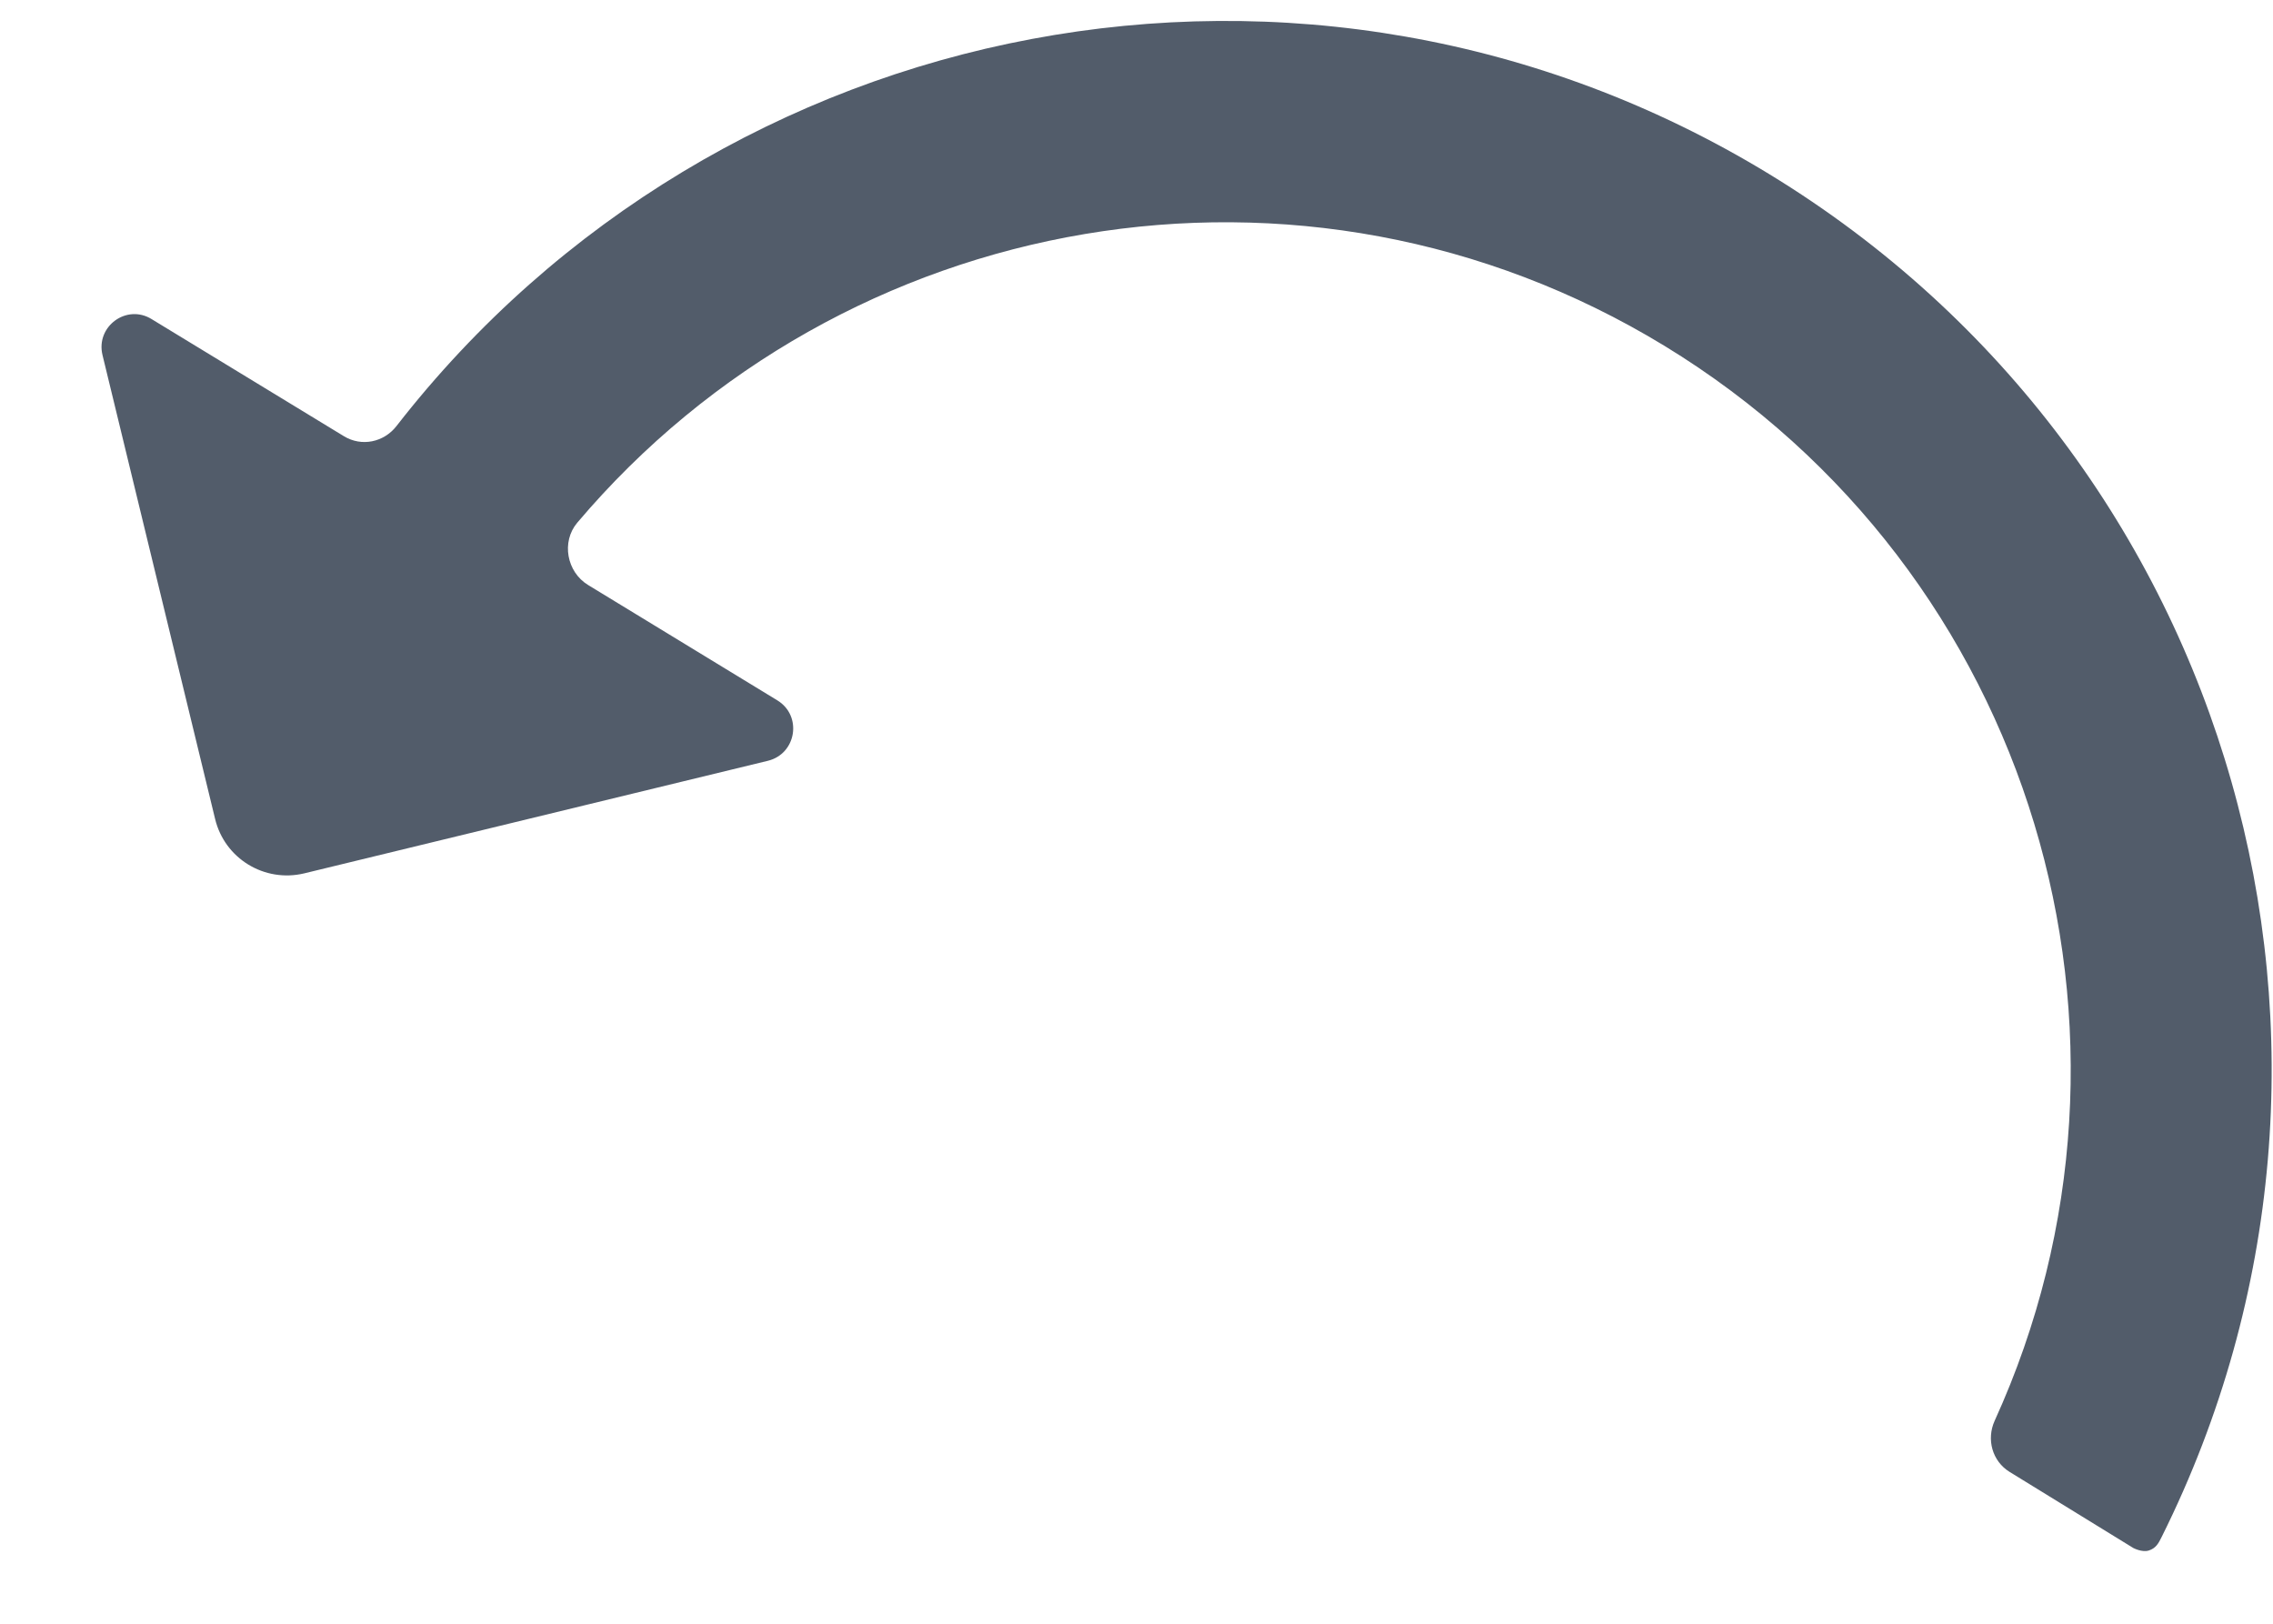
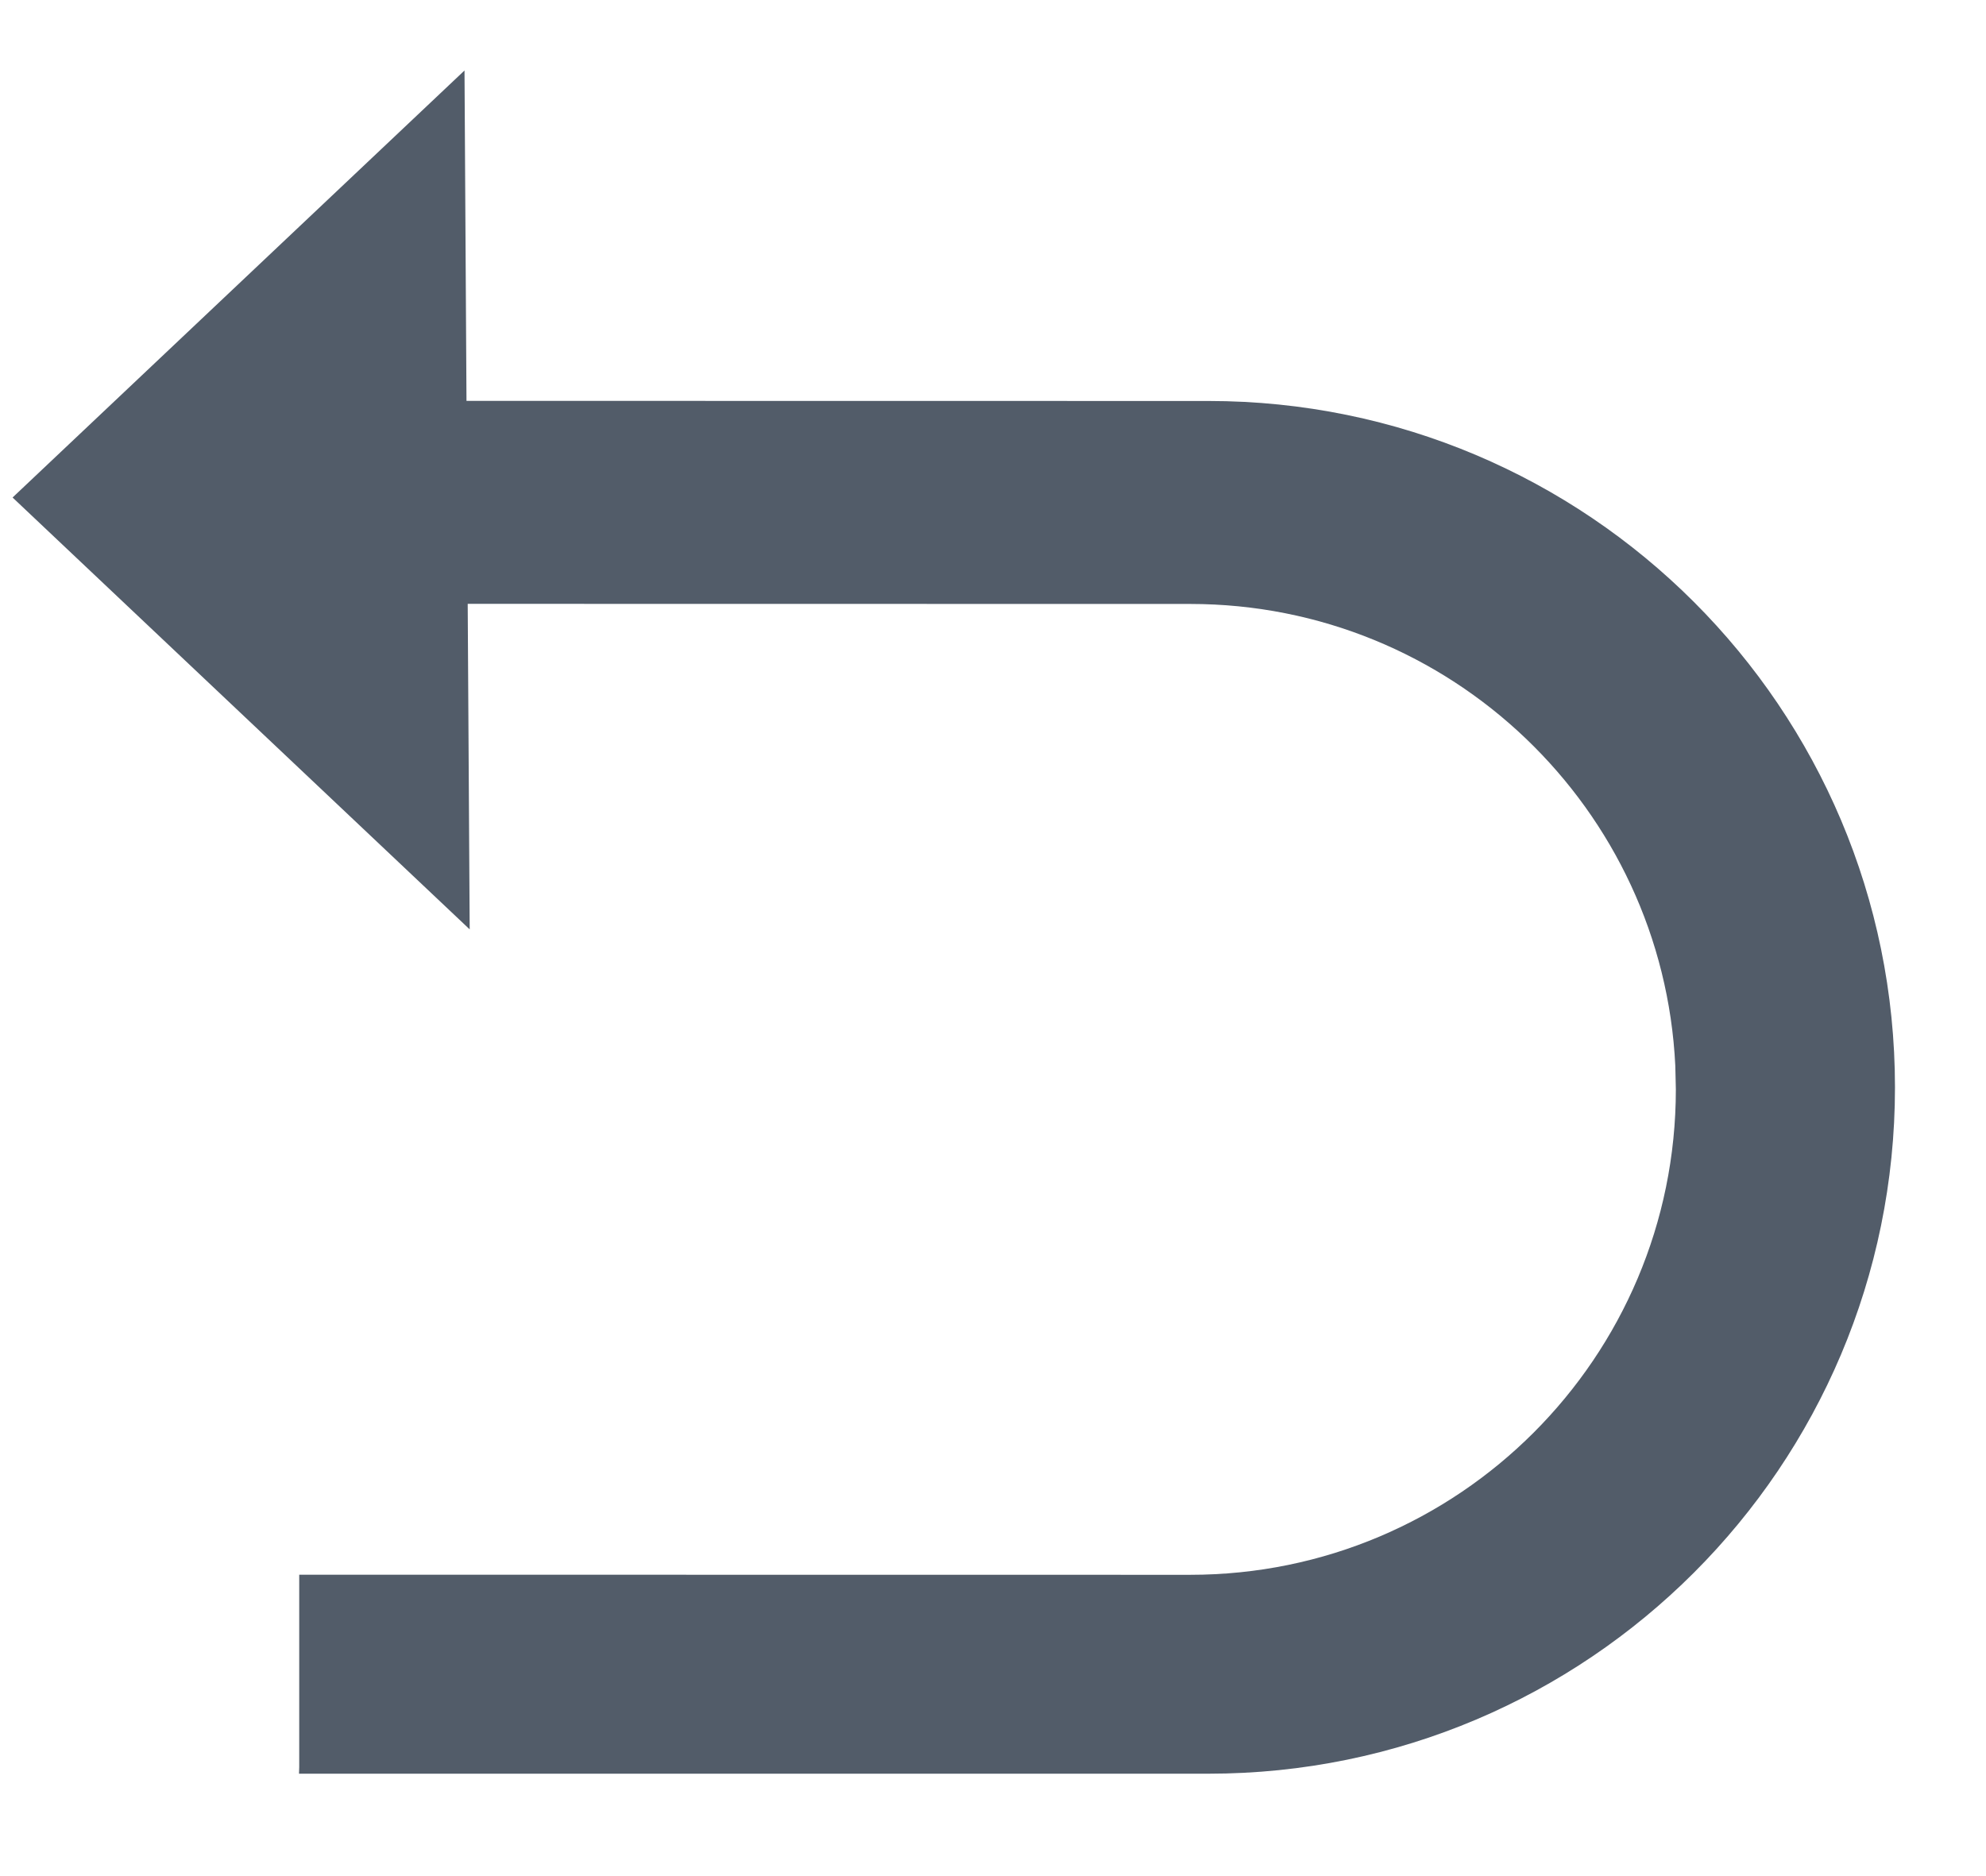
- <svg xmlns="http://www.w3.org/2000/svg" width="21px" height="15px" viewBox="0 0 21 15" version="1.1">
-   <defs />
-   <g id="Page-1" stroke="none" stroke-width="1" fill="none" fill-rule="evenodd">
-     <g id="%u0420%u0435%u0434%u0430%u043A%u0442%u0438%u0440%u043E%u0432%u0430%u043D%u0438%u0435-Copy" transform="translate(-1091, -26)" fill="#525C6A">
-       <path d="M1107.345,27.608 C1103.093,25.017 1097.648,26.097 1094.663,29.936 C1094.546,30.086 1094.341,30.129 1094.178,30.03 L1092.401,28.948 C1092.17,28.805 1091.883,29.015 1091.947,29.28 L1092.987,33.564 C1093.075,33.932 1093.444,34.156 1093.811,34.068 L1098.095,33.028 C1098.359,32.963 1098.414,32.612 1098.182,32.47 L1096.433,31.404 C1096.236,31.284 1096.184,31.006 1096.333,30.829 C1098.784,27.932 1103.035,27.159 1106.378,29.195 C1109.798,31.281 1111.05,35.567 1109.428,39.126 C1109.351,39.297 1109.406,39.498 1109.566,39.597 L1110.709,40.3 C1110.709,40.3 1110.791,40.344 1110.854,40.323 C1110.916,40.302 1110.94,40.263 1110.973,40.195 C1113.193,35.737 1111.676,30.248 1107.345,27.608" id="Fill-1" />
-     </g>
-   </g>
+ <svg xmlns="http://www.w3.org/2000/svg" width="18" height="17" viewBox="0 0 18 17" fill="none">
+   <path fill-rule="evenodd" clip-rule="evenodd" d="M4.21 0.639L0.114 4.51L4.257 8.425L4.239 5.474L10.788 5.475C13.147 5.475 15.072 7.331 15.184 9.662L15.189 9.875C15.189 12.306 13.219 14.276 10.788 14.276L2.712 14.275L2.712 16.019L2.71 16.079L10.953 16.079C14.39 16.079 17.175 13.293 17.175 9.857C17.175 6.42 14.39 3.635 10.953 3.635L4.228 3.634L4.21 0.639Z" fill="#525C69" />
</svg>
